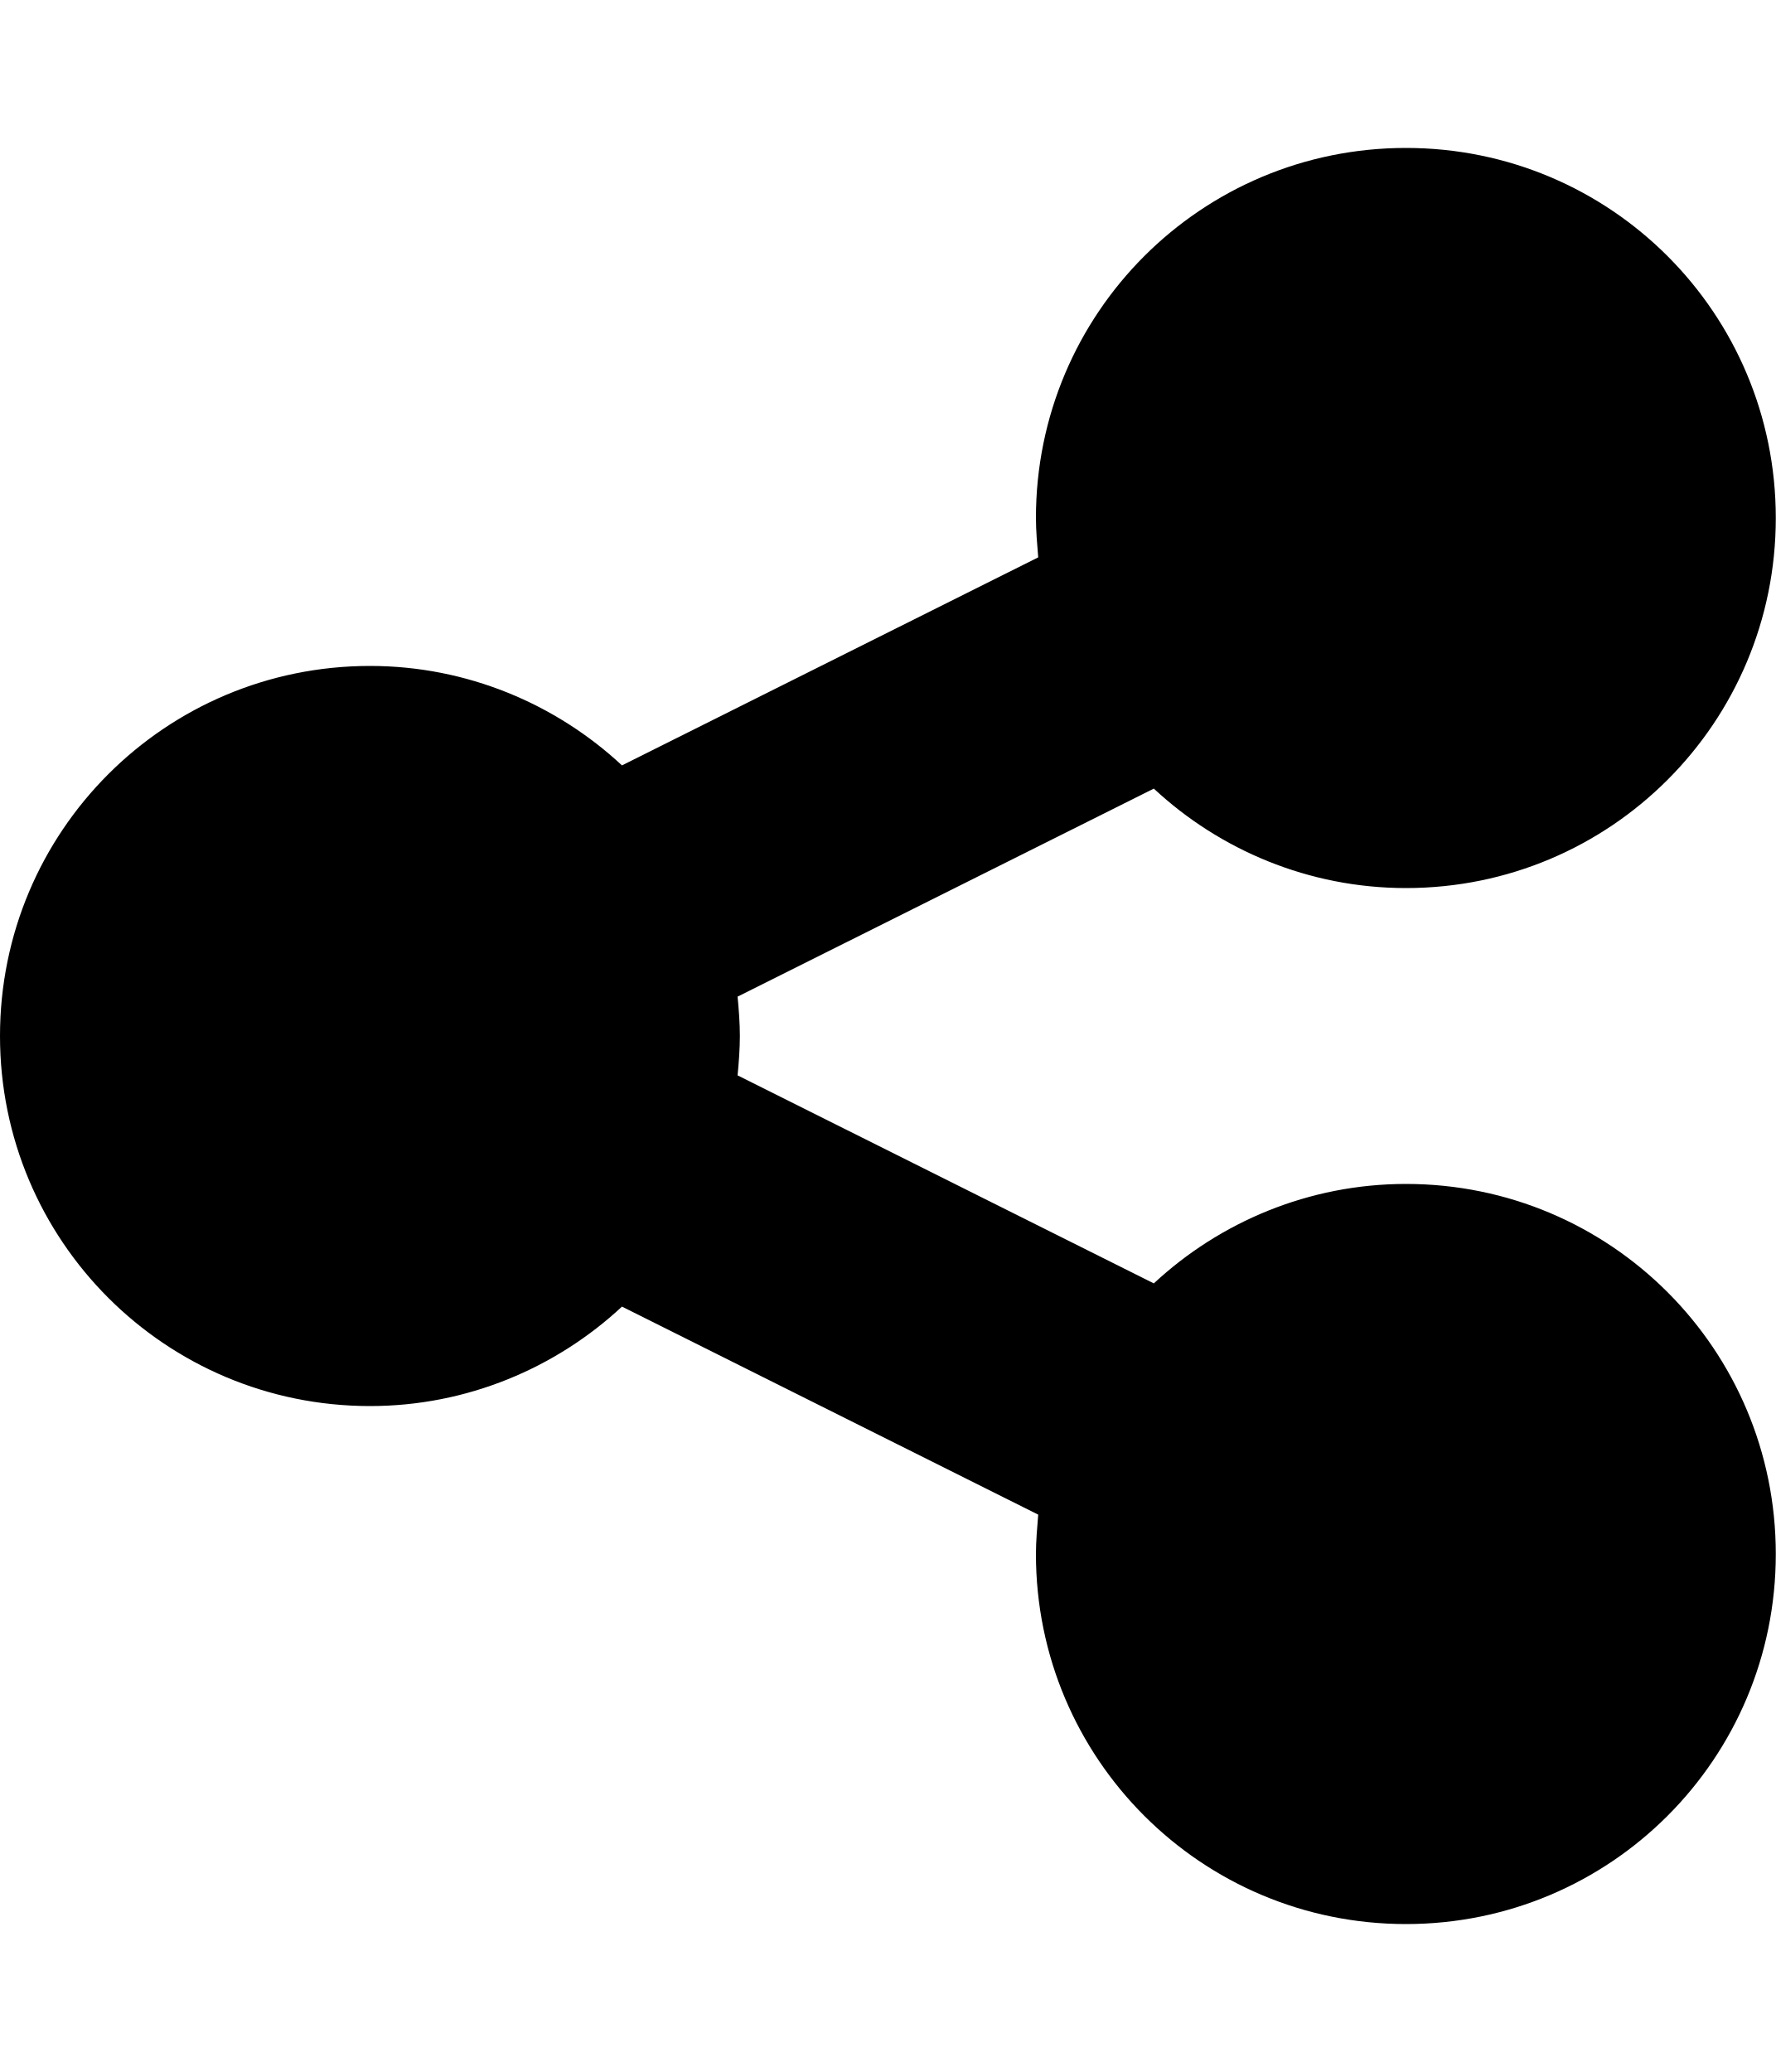
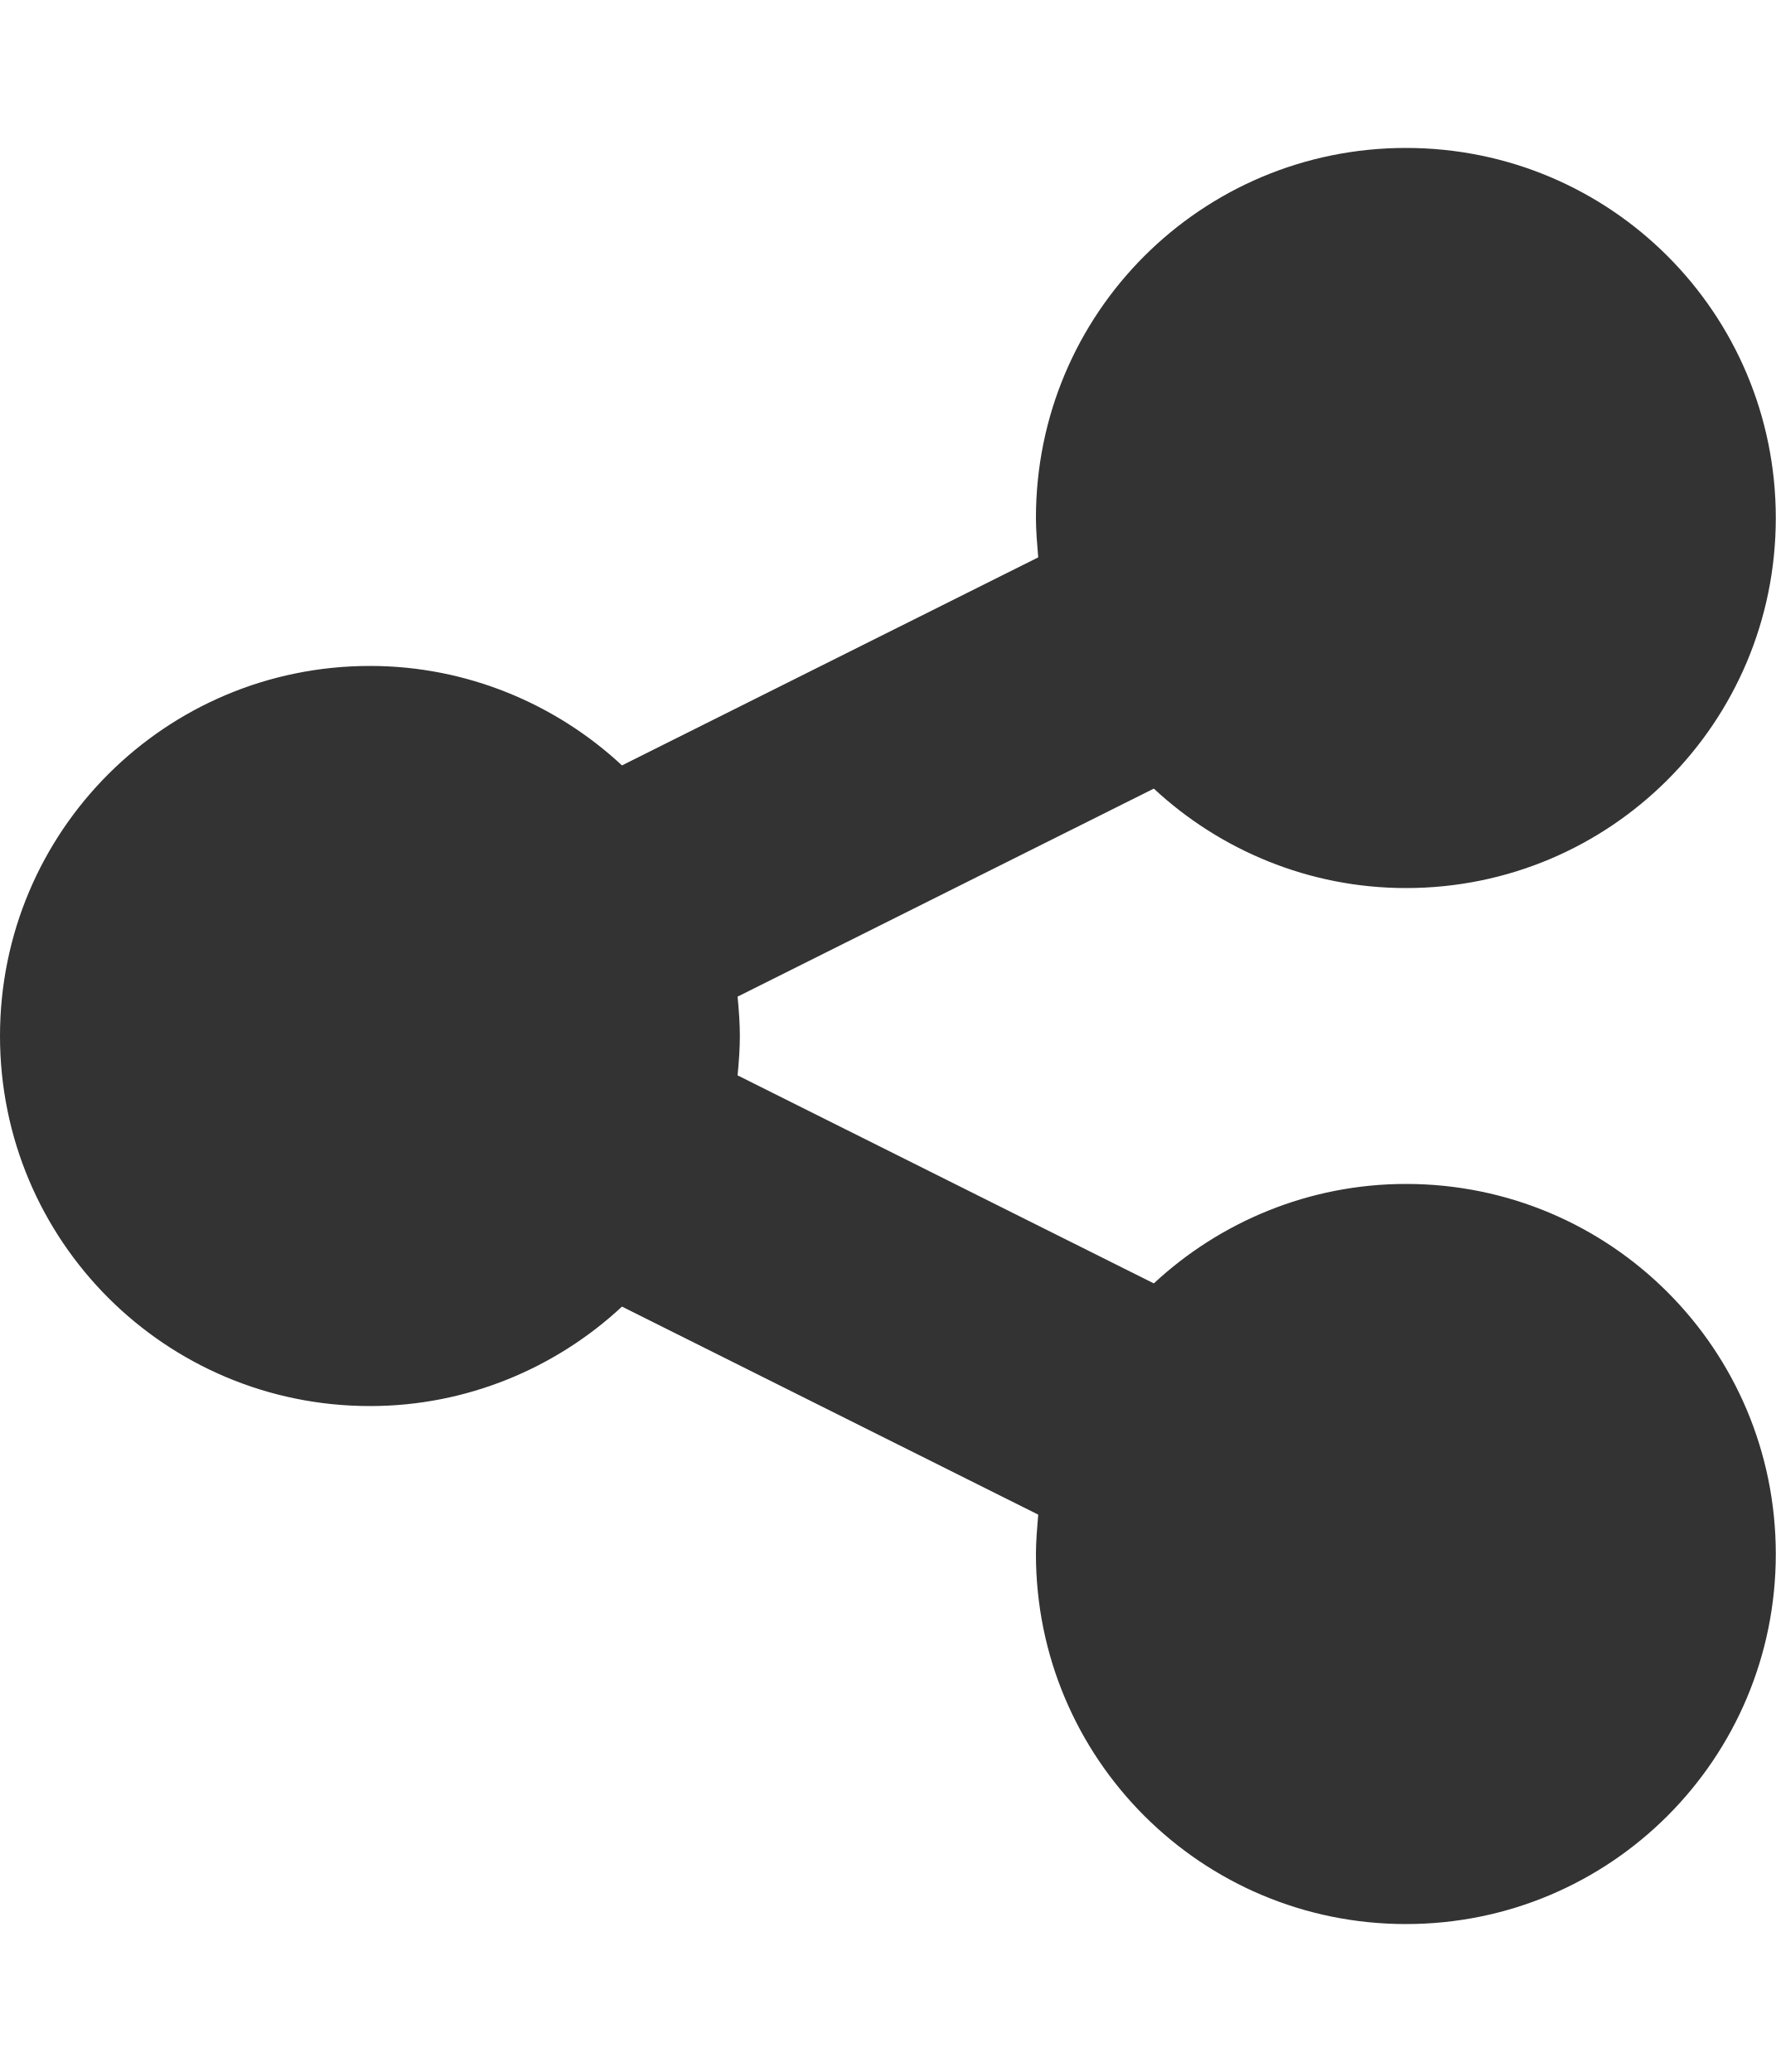
- <svg xmlns="http://www.w3.org/2000/svg" height="1000" width="857.1">
-   <path d="m678.6 571.4c98.7 0 178.5 79.8 178.5 178.6s-79.8 178.6-178.5 178.6-178.6-79.8-178.6-178.6c0-6.1 0.6-12.8 1.1-19l-200.9-100.4c-31.8 29.6-74.8 48-121.6 48-98.8 0-178.6-79.8-178.6-178.6s79.8-178.6 178.6-178.6c46.8 0 89.8 18.4 121.6 48l200.9-100.4c-0.5-6.2-1.1-12.9-1.1-19 0-98.8 79.8-178.6 178.6-178.6s178.5 79.8 178.5 178.6-79.8 178.6-178.5 178.6c-46.9 0-89.9-18.4-121.7-48l-200.9 100.4c0.6 6.2 1.1 12.9 1.1 19s-0.5 12.8-1.1 19l200.9 100.4c31.8-29.6 74.8-48 121.7-48z" />
+ <svg xmlns="http://www.w3.org/2000/svg" version="1.1" id="Calque_1" x="0px" y="0px" viewBox="0 0 857.1 1000" style="enable-background:new 0 0 857.1 1000;" xml:space="preserve">
+   <style type="text/css">
+ 	.st0{fill:#333333;}
+ </style>
+   <path class="st0" d="M678.6,571.4c98.7,0,178.5,79.8,178.5,178.6s-79.8,178.6-178.5,178.6S500,848.8,500,750c0-6.1,0.6-12.8,1.1-19  L300.2,630.6c-31.8,29.6-74.8,48-121.6,48C79.8,678.6,0,598.8,0,500s79.8-178.6,178.6-178.6c46.8,0,89.8,18.4,121.6,48L501.1,269  c-0.5-6.2-1.1-12.9-1.1-19c0-98.8,79.8-178.6,178.6-178.6S857.1,151.2,857.1,250s-79.8,178.6-178.5,178.6  c-46.9,0-89.9-18.4-121.7-48L356,481c0.6,6.2,1.1,12.9,1.1,19s-0.5,12.8-1.1,19l200.9,100.4C588.7,589.8,631.7,571.4,678.6,571.4z" />
</svg>
